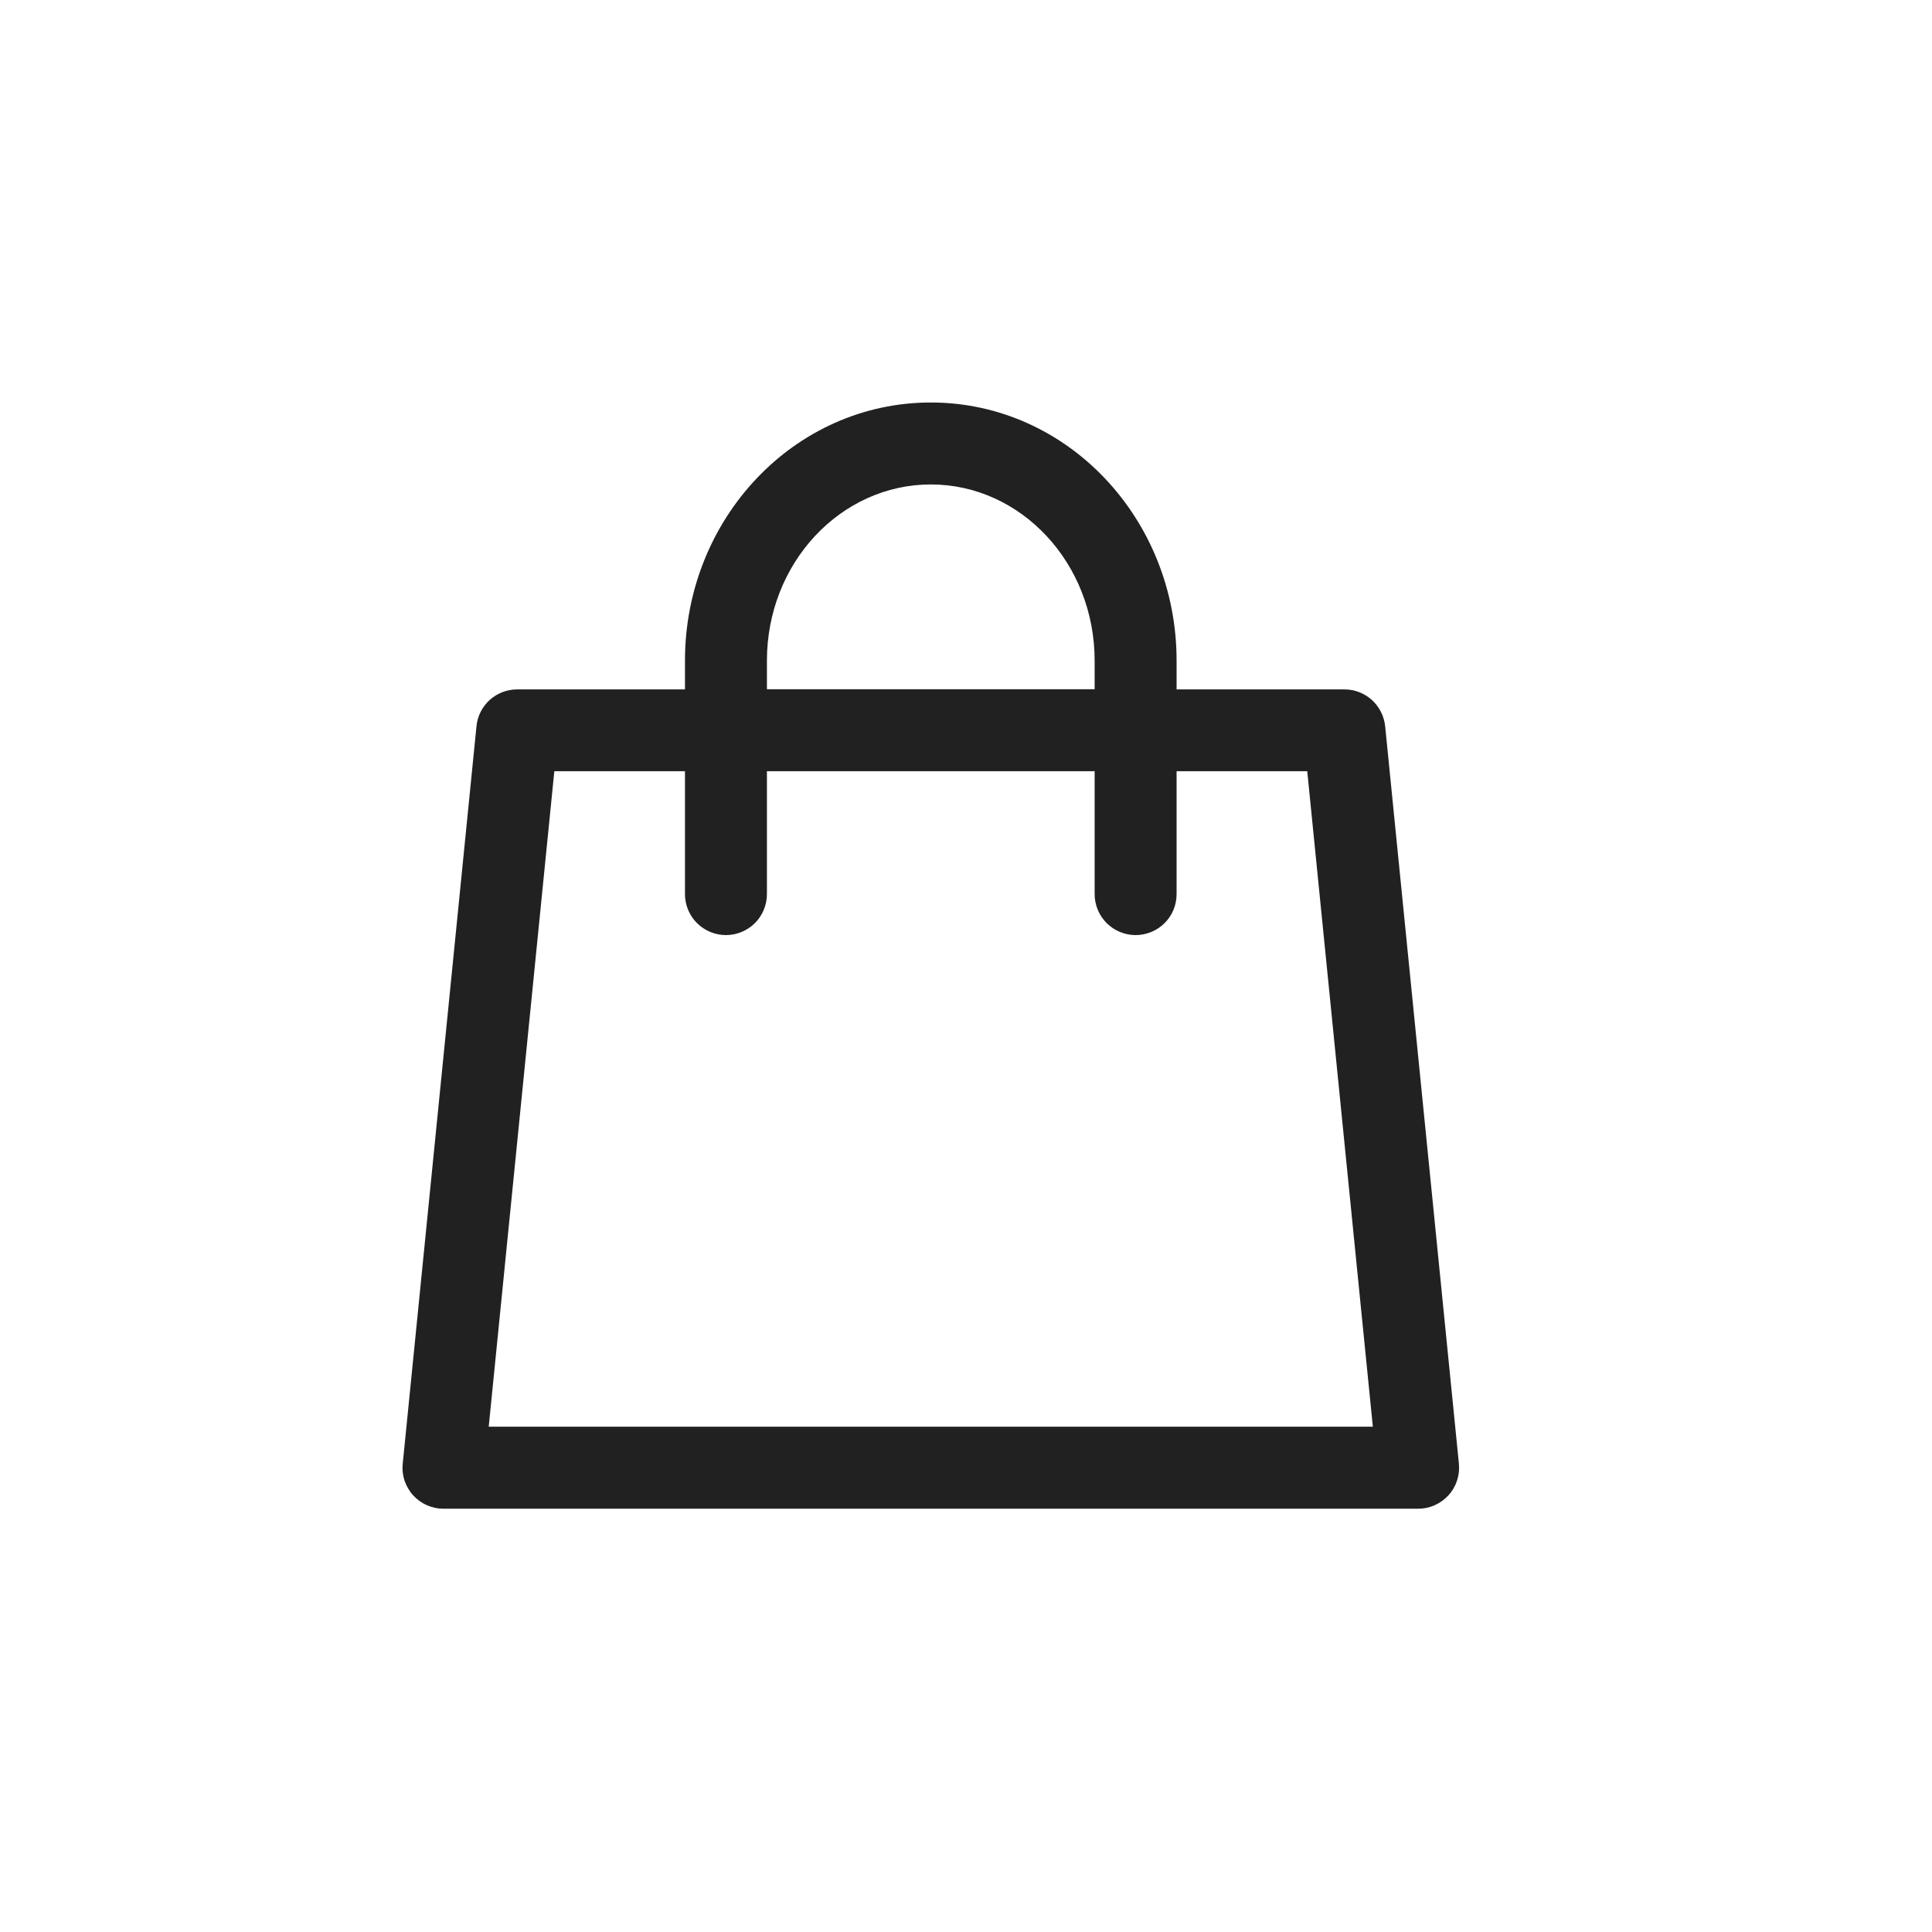
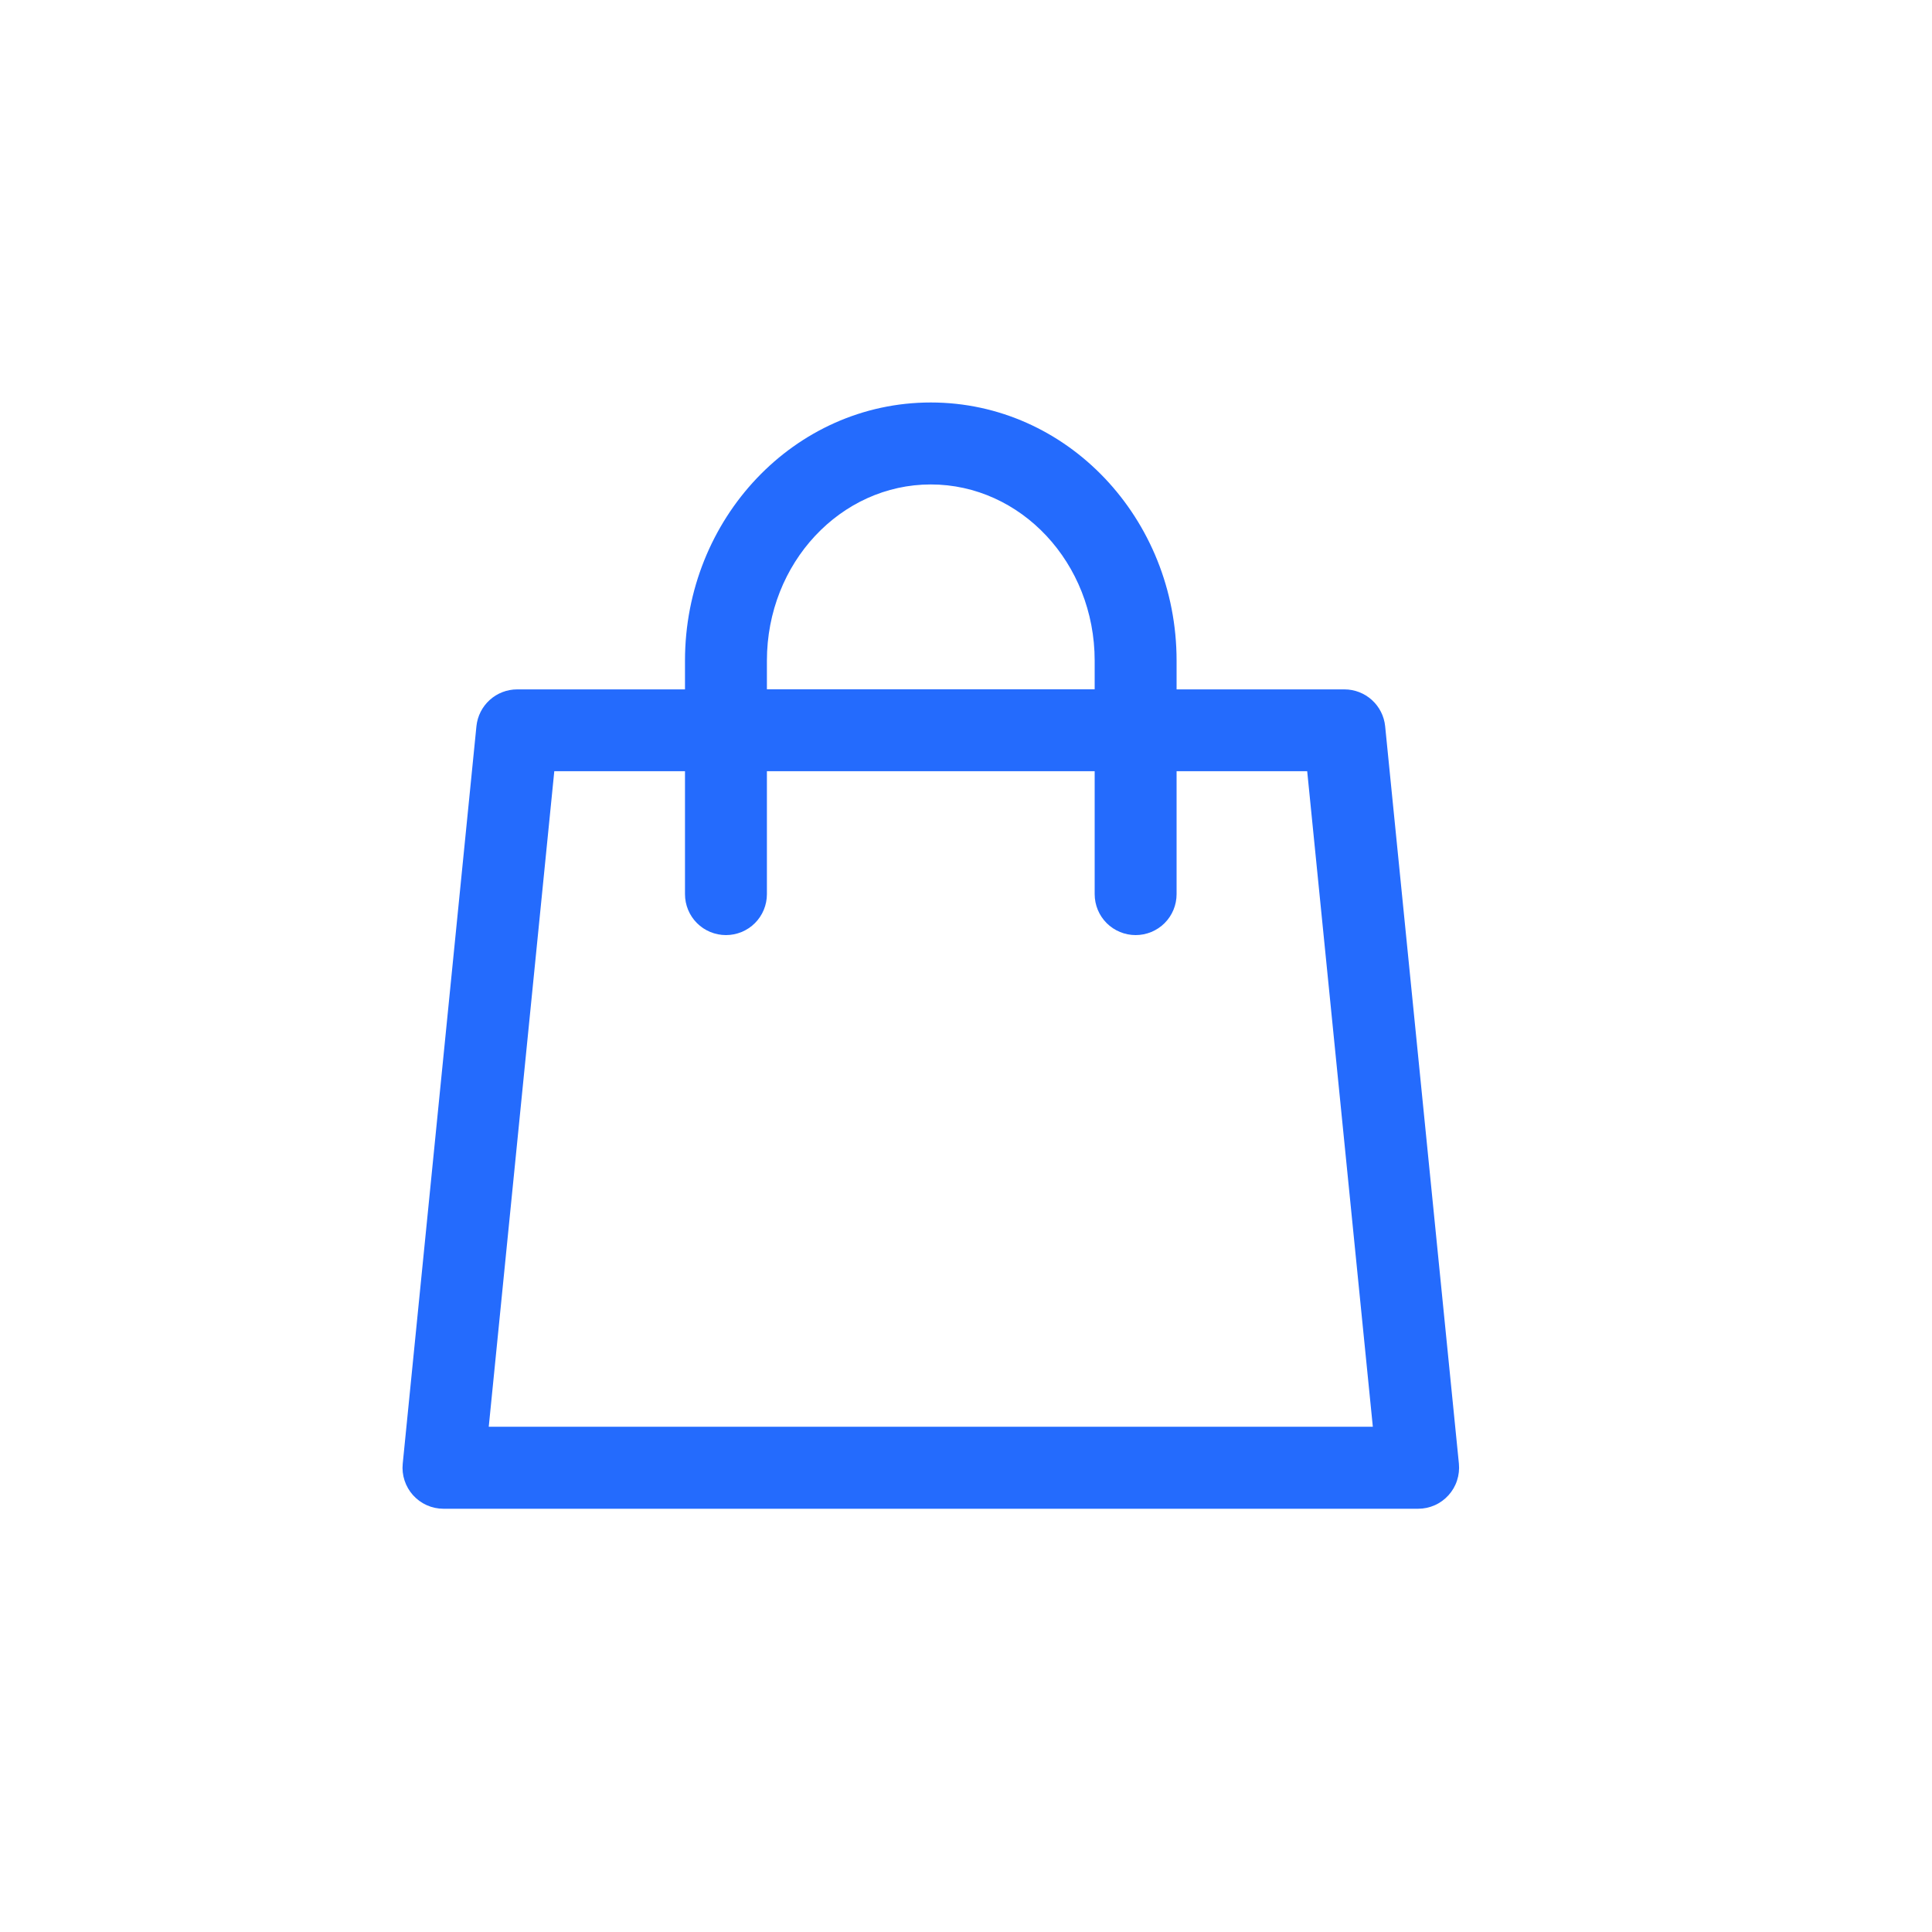
- <svg xmlns="http://www.w3.org/2000/svg" width="24" height="24" viewBox="0 0 24 24" fill="none">
-   <path d="M8.509 8.562V8.207C8.509 6.442 9.869 5 11.563 5C13.256 5 14.616 6.442 14.616 8.207V8.564H16.701C16.827 8.564 16.948 8.611 17.042 8.695C17.135 8.78 17.194 8.896 17.207 9.022L18.123 18.182C18.13 18.253 18.122 18.324 18.1 18.392C18.078 18.459 18.042 18.522 17.994 18.574C17.946 18.627 17.888 18.669 17.823 18.698C17.758 18.727 17.688 18.742 17.617 18.742H5.508C5.437 18.742 5.367 18.727 5.302 18.698C5.237 18.669 5.179 18.627 5.131 18.574C5.084 18.522 5.048 18.459 5.025 18.392C5.003 18.324 4.995 18.253 5.003 18.182L5.919 9.022C5.931 8.896 5.99 8.78 6.083 8.695C6.177 8.611 6.298 8.564 6.425 8.564H8.509V8.562ZM9.527 8.562H13.598V8.207C13.598 6.992 12.68 6.018 11.563 6.018C10.445 6.018 9.527 6.992 9.527 8.207V8.564V8.562ZM8.509 9.58H6.886L6.071 17.723H17.054L16.239 9.58H14.616V11.107C14.616 11.242 14.563 11.372 14.467 11.467C14.372 11.562 14.242 11.616 14.107 11.616C13.972 11.616 13.843 11.562 13.747 11.467C13.652 11.372 13.598 11.242 13.598 11.107V9.58H9.527V11.107C9.527 11.242 9.473 11.372 9.378 11.467C9.282 11.562 9.153 11.616 9.018 11.616C8.883 11.616 8.754 11.562 8.658 11.467C8.563 11.372 8.509 11.242 8.509 11.107V9.58Z" fill="#212121" />
+ <svg xmlns="http://www.w3.org/2000/svg" width="40" height="40" viewBox="0 0 40 40" fill="none">
+   <path d="M14.182 14.271V13.679C14.182 10.737 16.448 8.333 19.271 8.333C22.094 8.333 24.36 10.737 24.36 13.679V14.273H27.835C28.045 14.273 28.247 14.351 28.403 14.492C28.559 14.633 28.657 14.827 28.678 15.036L30.205 30.304C30.216 30.422 30.203 30.541 30.166 30.653C30.13 30.766 30.069 30.869 29.99 30.957C29.91 31.045 29.814 31.116 29.705 31.164C29.597 31.212 29.48 31.237 29.361 31.237H9.181C9.062 31.237 8.945 31.212 8.837 31.164C8.729 31.116 8.632 31.045 8.552 30.957C8.473 30.869 8.413 30.766 8.376 30.653C8.339 30.541 8.326 30.422 8.338 30.304L9.864 15.036C9.885 14.827 9.983 14.633 10.139 14.492C10.295 14.351 10.497 14.273 10.707 14.273H14.182V14.271ZM15.878 14.271H22.664V13.679C22.664 11.653 21.134 10.03 19.271 10.03C17.408 10.03 15.878 11.653 15.878 13.679V14.273V14.271ZM14.182 15.967H11.476L10.119 29.539H28.423L27.064 15.967H24.36V18.512C24.36 18.737 24.271 18.953 24.112 19.112C23.953 19.271 23.737 19.36 23.512 19.36C23.287 19.36 23.072 19.271 22.912 19.112C22.753 18.953 22.664 18.737 22.664 18.512V15.967H15.878V18.512C15.878 18.737 15.789 18.953 15.63 19.112C15.471 19.271 15.255 19.36 15.03 19.36C14.805 19.36 14.589 19.271 14.43 19.112C14.271 18.953 14.182 18.737 14.182 18.512V15.967Z" fill="#246BFD" />
</svg>
